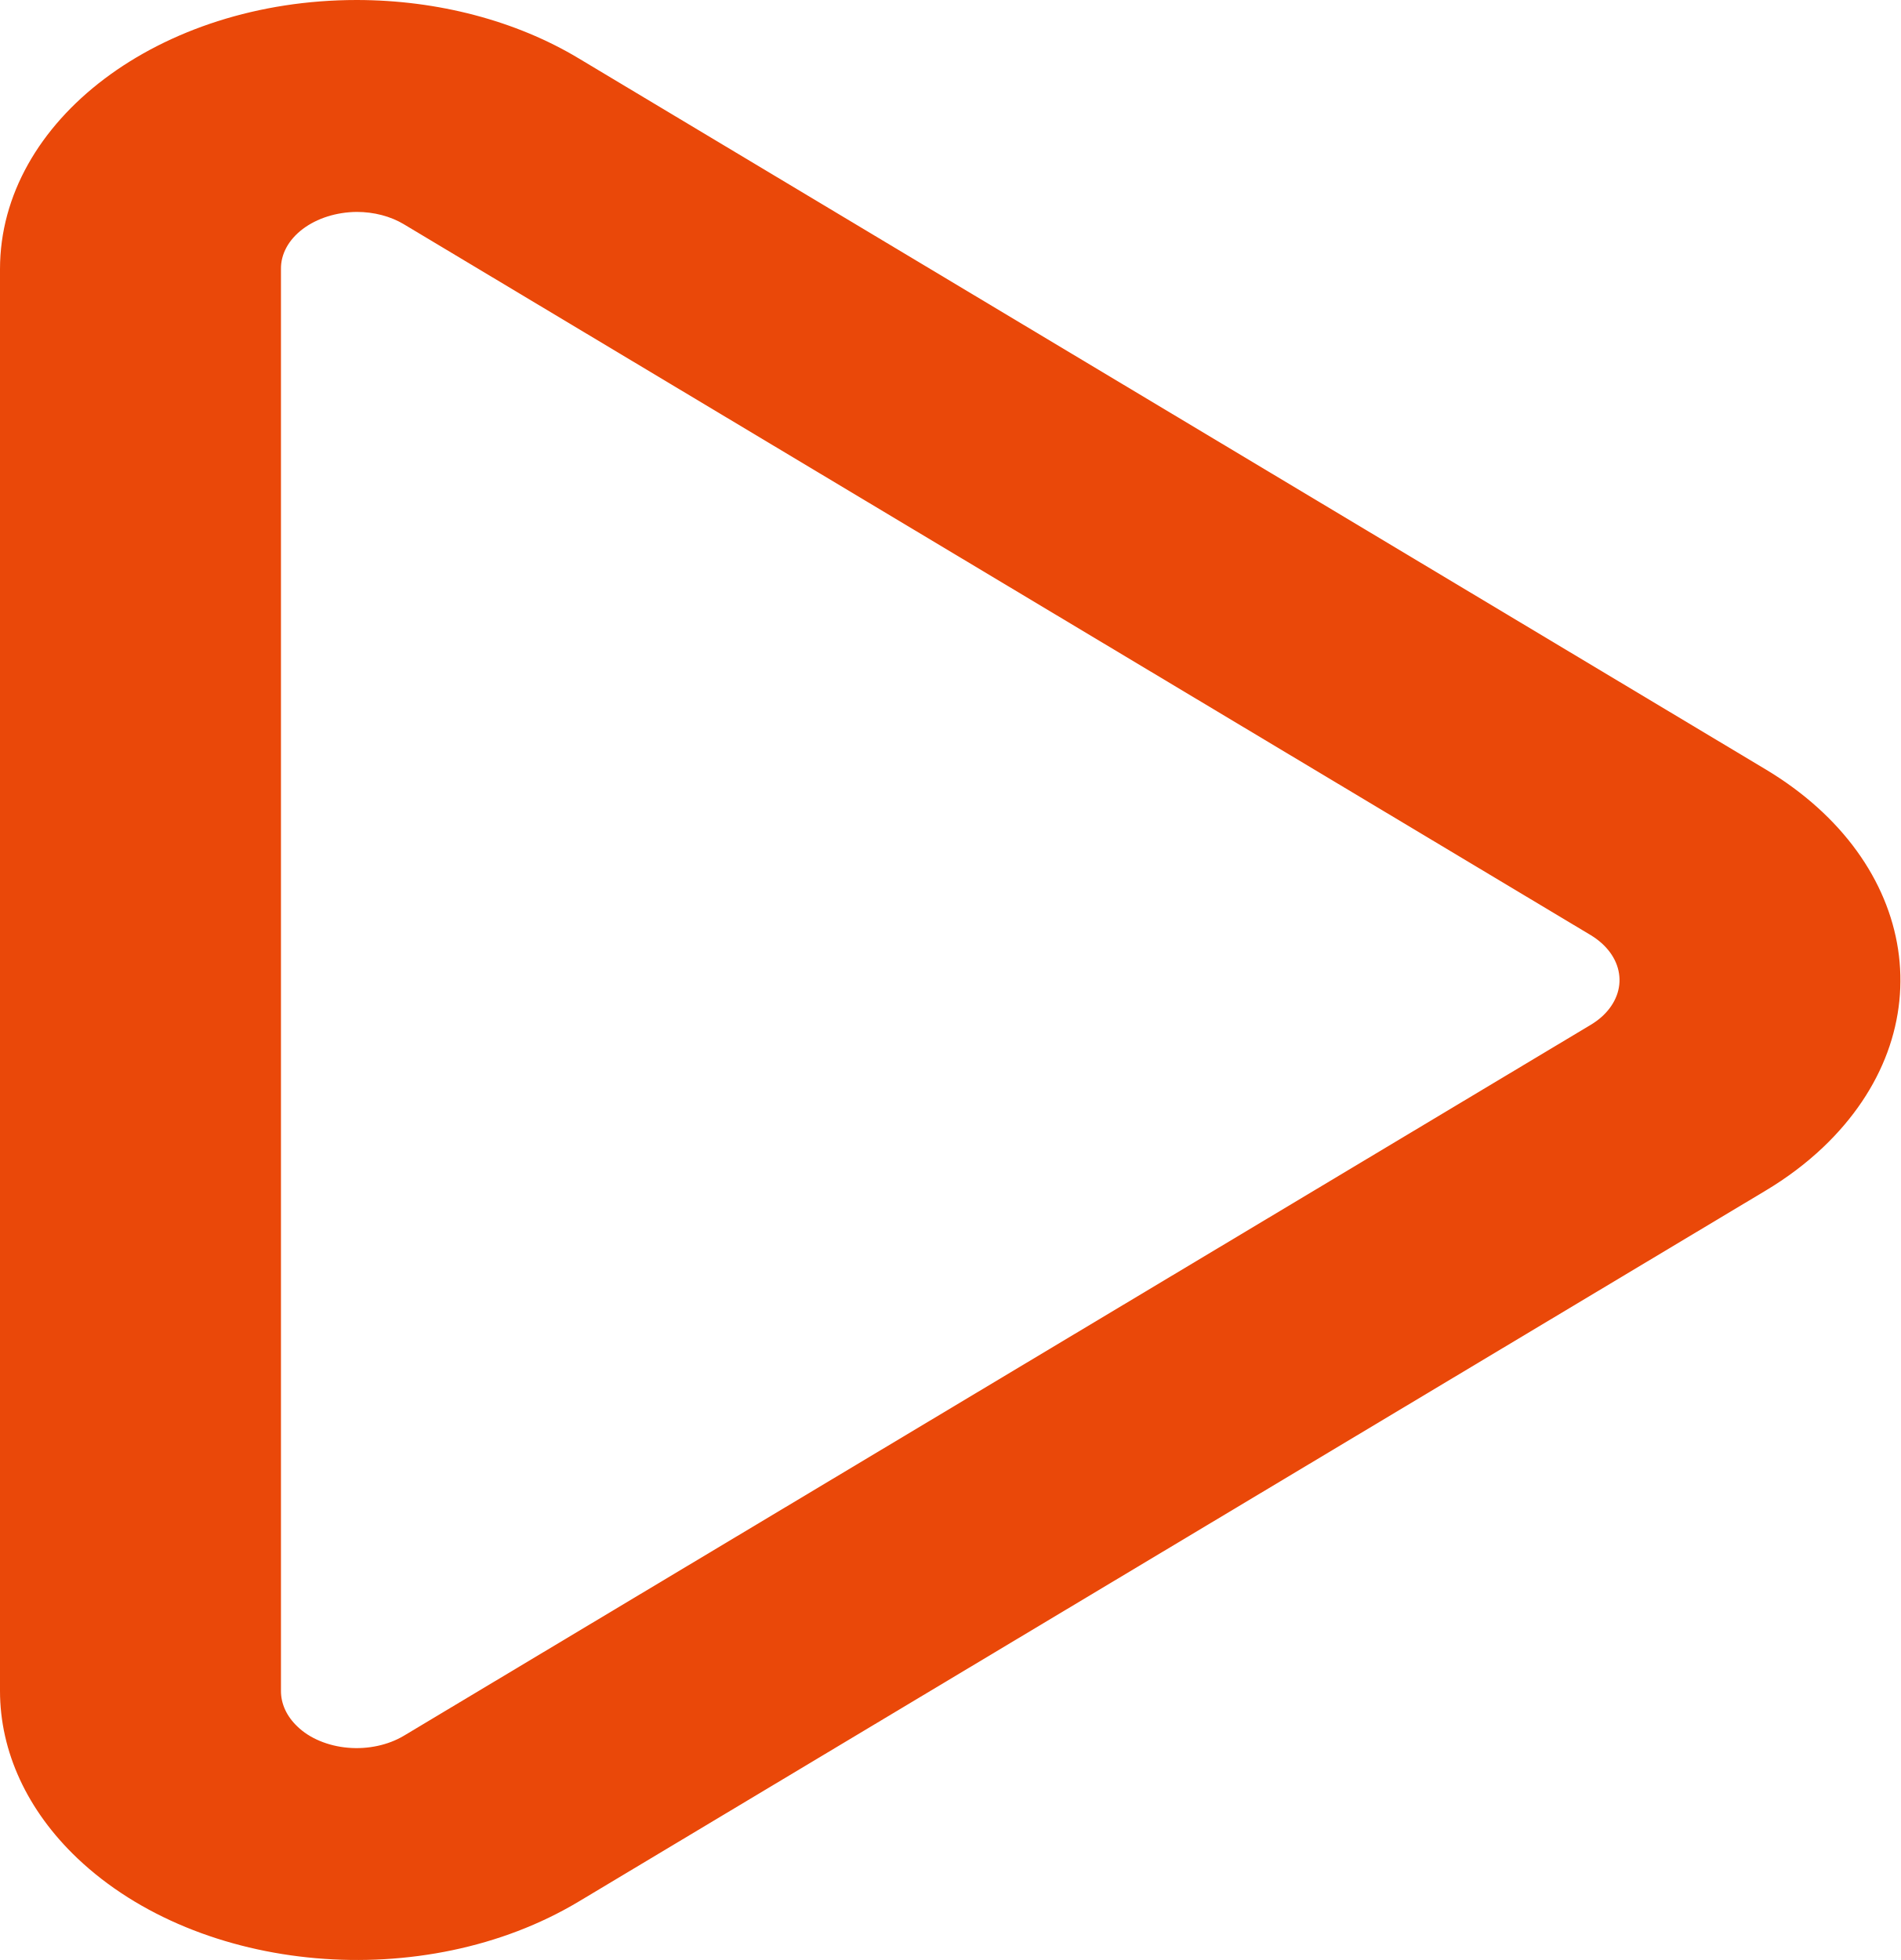
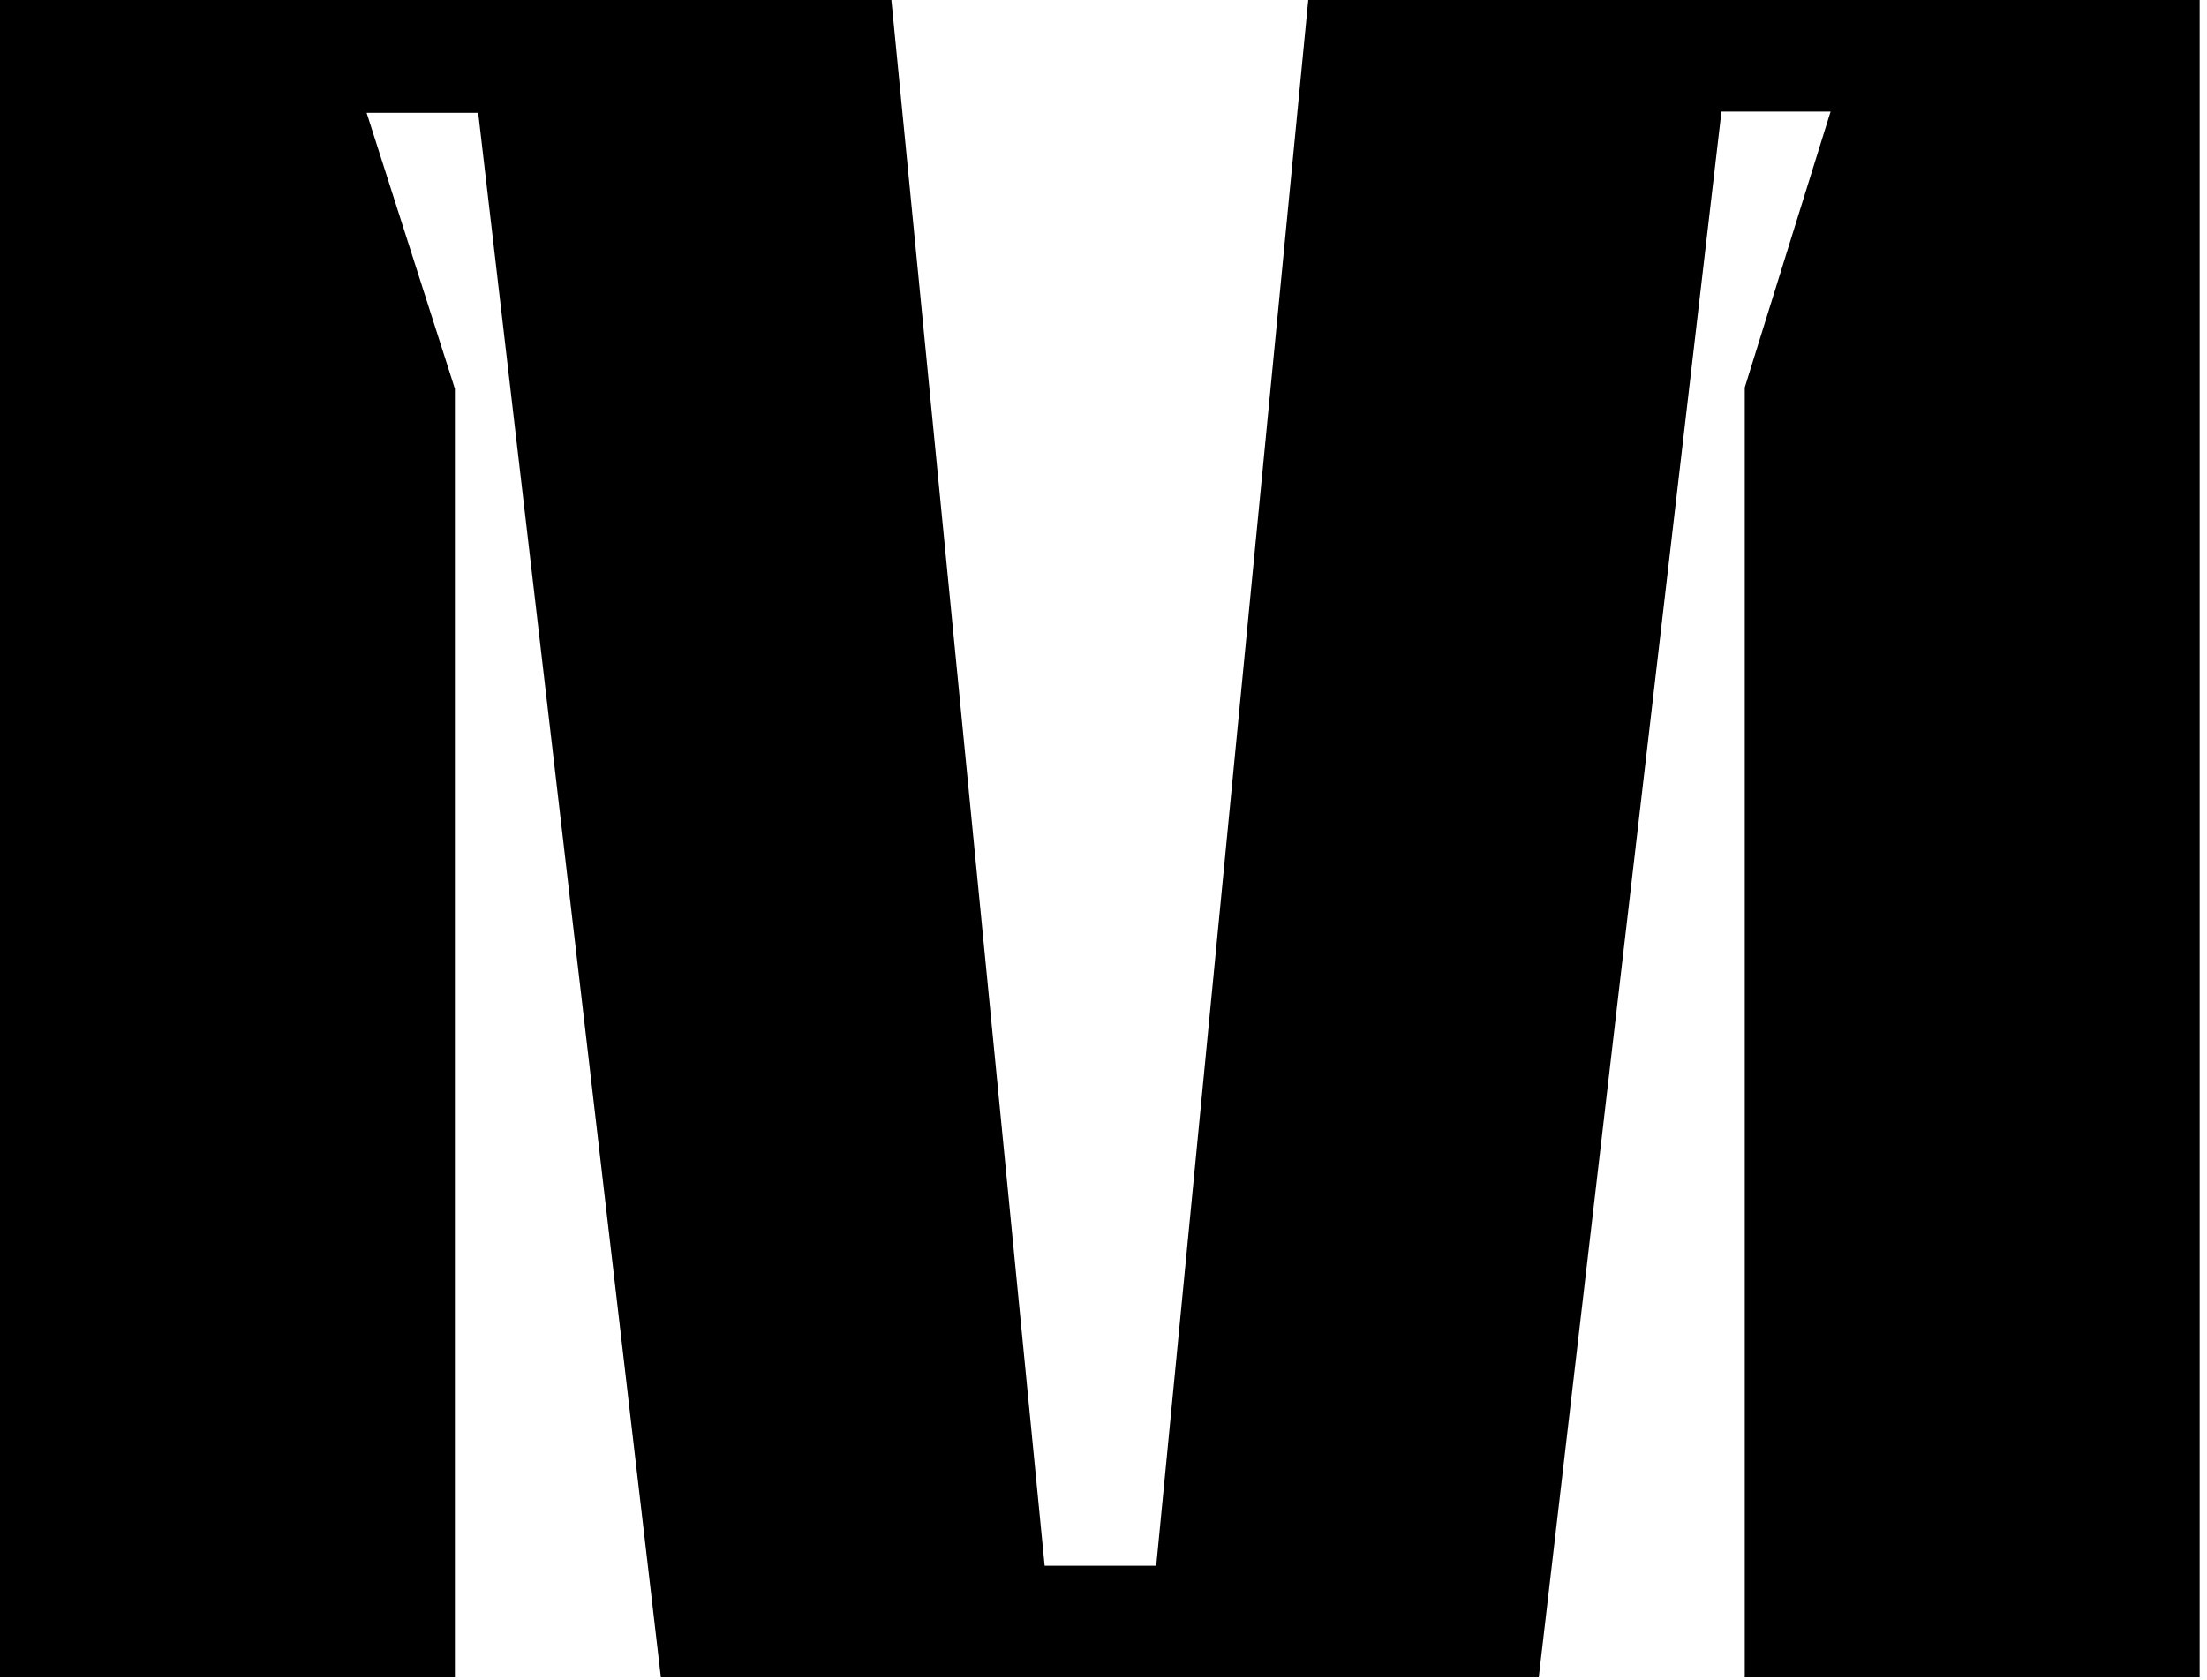
- <svg xmlns="http://www.w3.org/2000/svg" width="32" height="33" viewBox="0 0 32 33" fill="none">
-   <path d="M29.728 12.952L9.743 0.982C8.688 0.348 7.368 0.001 6.007 0C2.689 0 0 2.028 0 4.531V28.469C0 29.493 0.459 30.485 1.303 31.287C3.367 33.246 7.145 33.573 9.743 32.017L29.729 20.047C30.089 19.832 30.413 19.587 30.697 19.318C32.76 17.358 32.327 14.508 29.728 12.952ZM26.993 17.099C26.933 17.156 26.863 17.208 26.787 17.254L6.801 29.224C6.671 29.302 6.52 29.36 6.358 29.395C6.196 29.43 6.027 29.441 5.859 29.426C5.692 29.412 5.53 29.372 5.384 29.311C5.237 29.25 5.109 29.167 5.007 29.068C4.827 28.897 4.73 28.686 4.731 28.469V4.531C4.727 4.278 4.859 4.036 5.099 3.855C5.338 3.675 5.664 3.571 6.007 3.568C6.296 3.568 6.576 3.641 6.801 3.776L26.788 15.746C27.054 15.908 27.224 16.139 27.262 16.392C27.301 16.644 27.204 16.898 26.993 17.099V17.099Z" fill="#EA4809" />
+ <svg xmlns="http://www.w3.org/2000/svg" width="180" height="137" viewBox="0 0 180 137" fill="none">
+   <path d="M0 136.8H37.1V31.7L29.9 9.2H39L53.9 136.8H125.5L140.4 9.1H149.3L142.3 31.6V136.8H179.4V0H106.7L94.3 127.7H85.2L72.7 0H0V136.8Z" fill="black" />
</svg>
